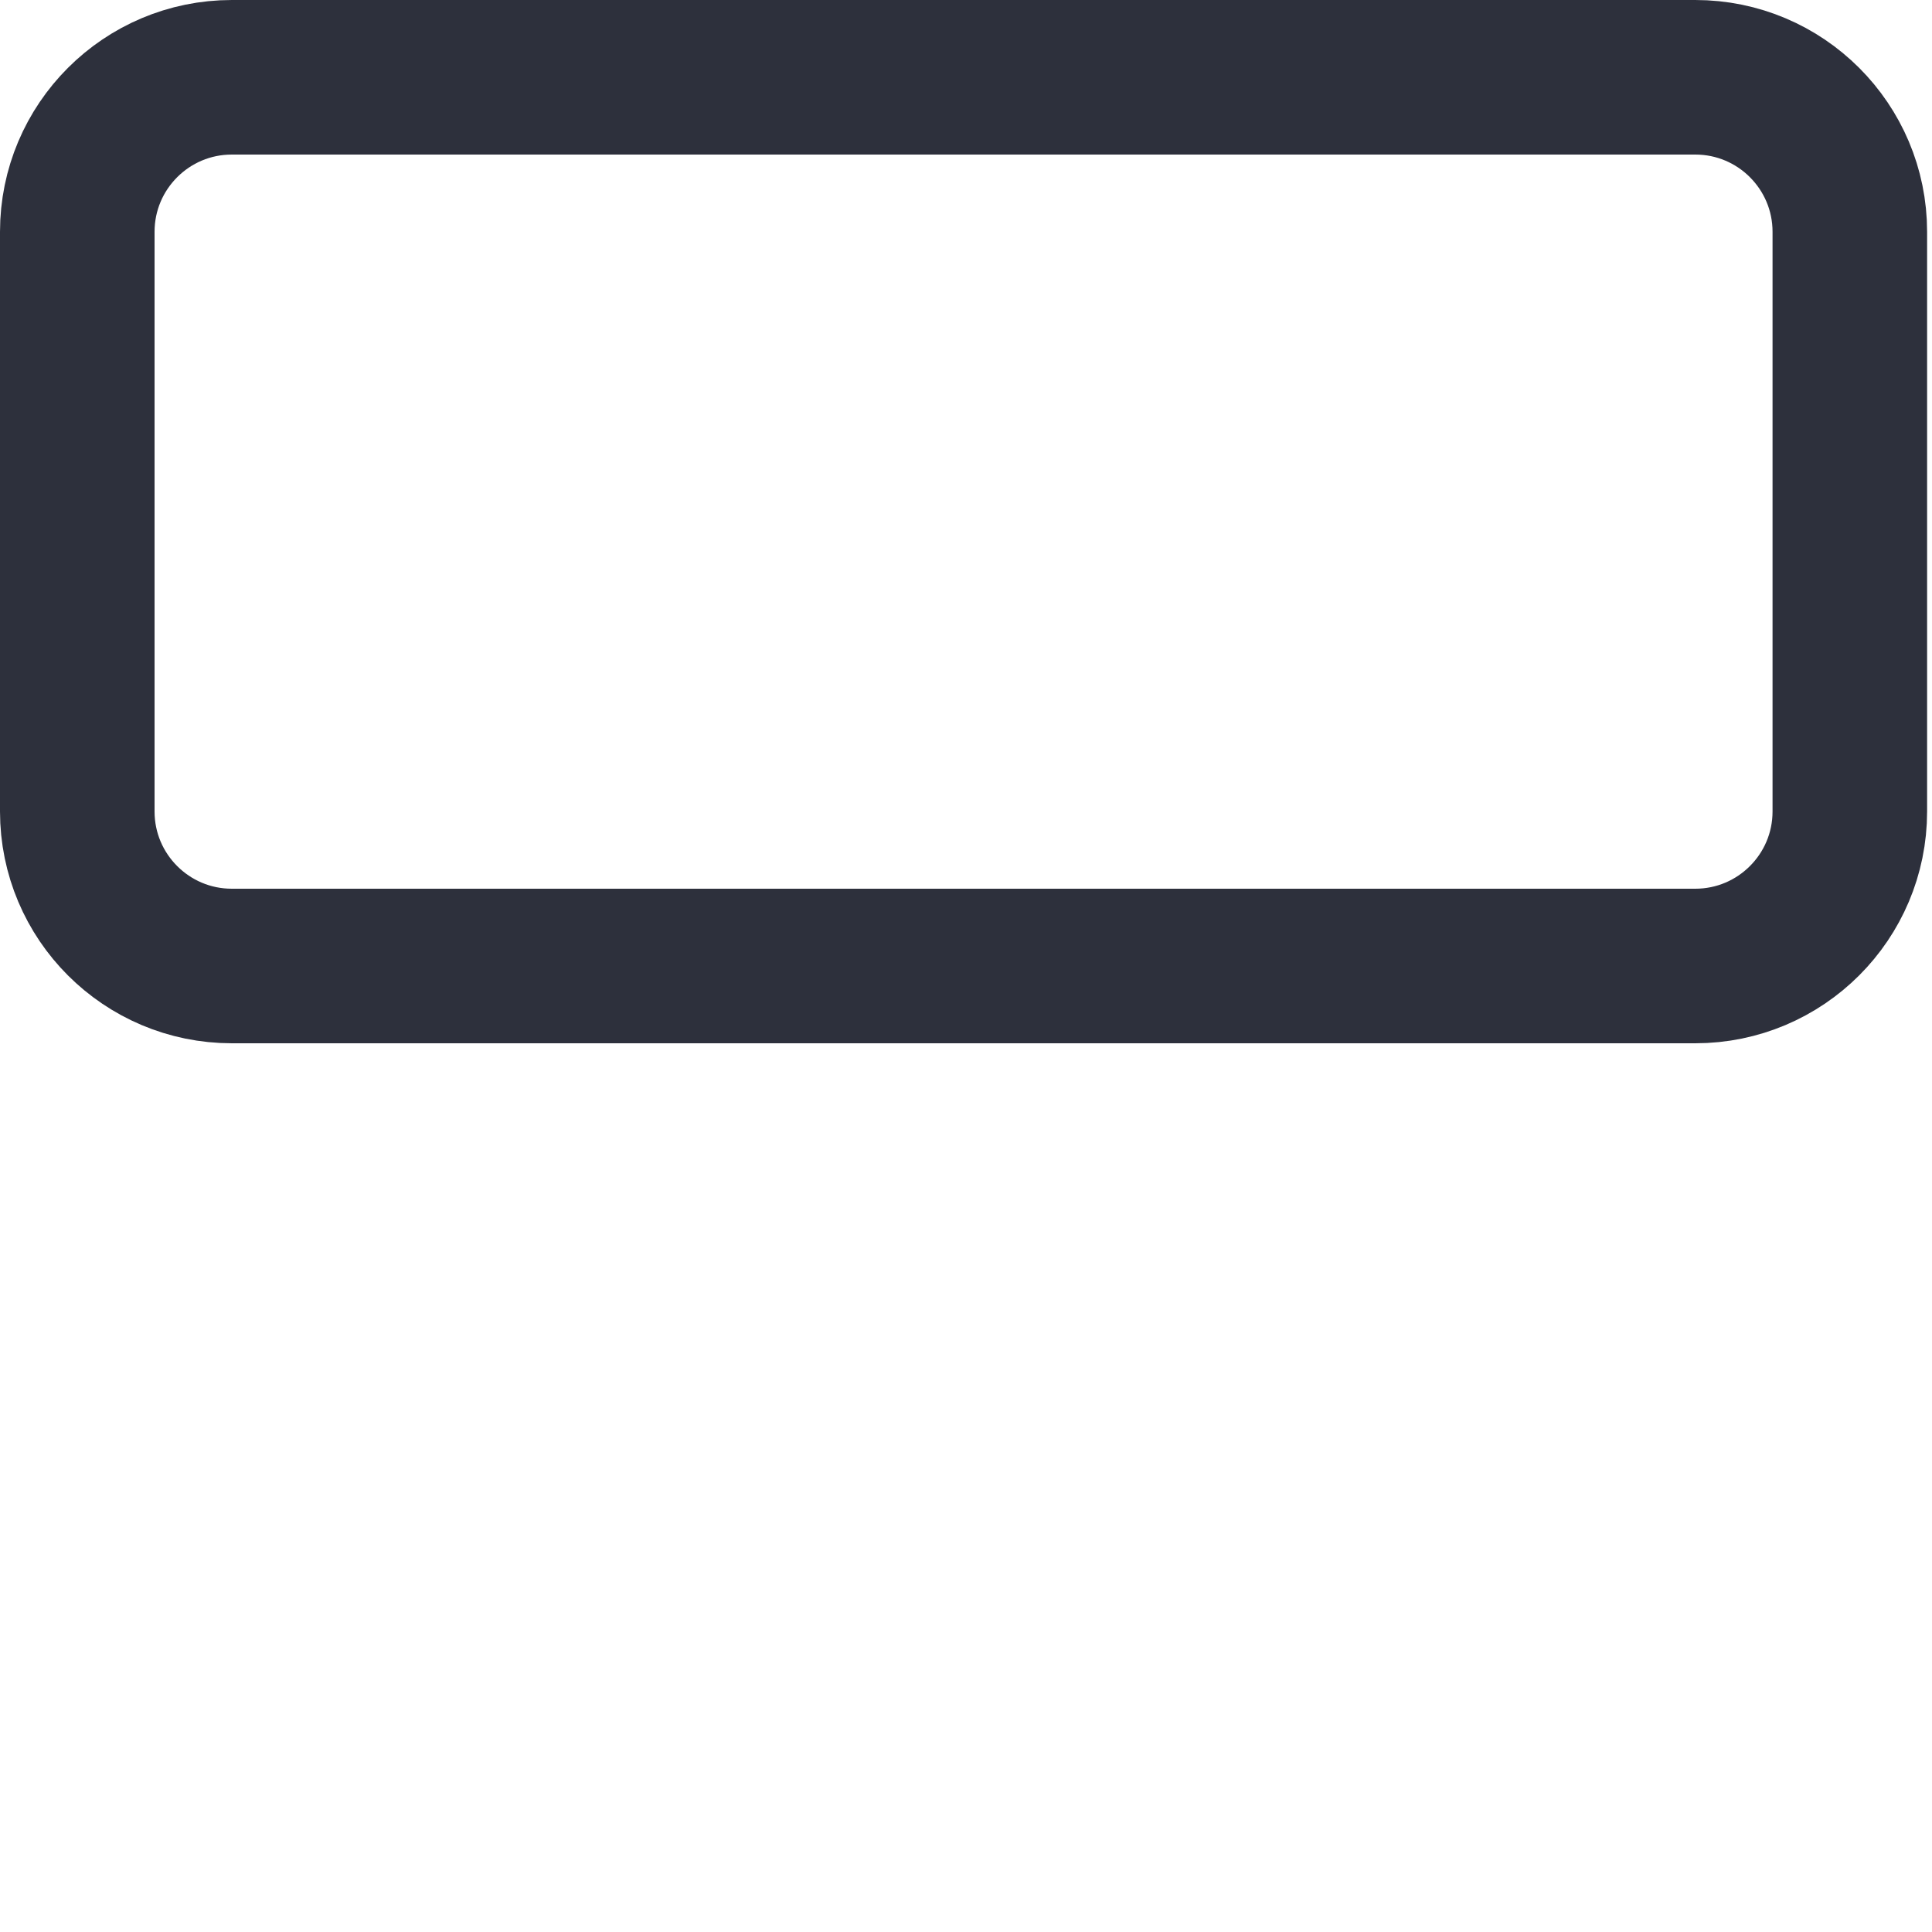
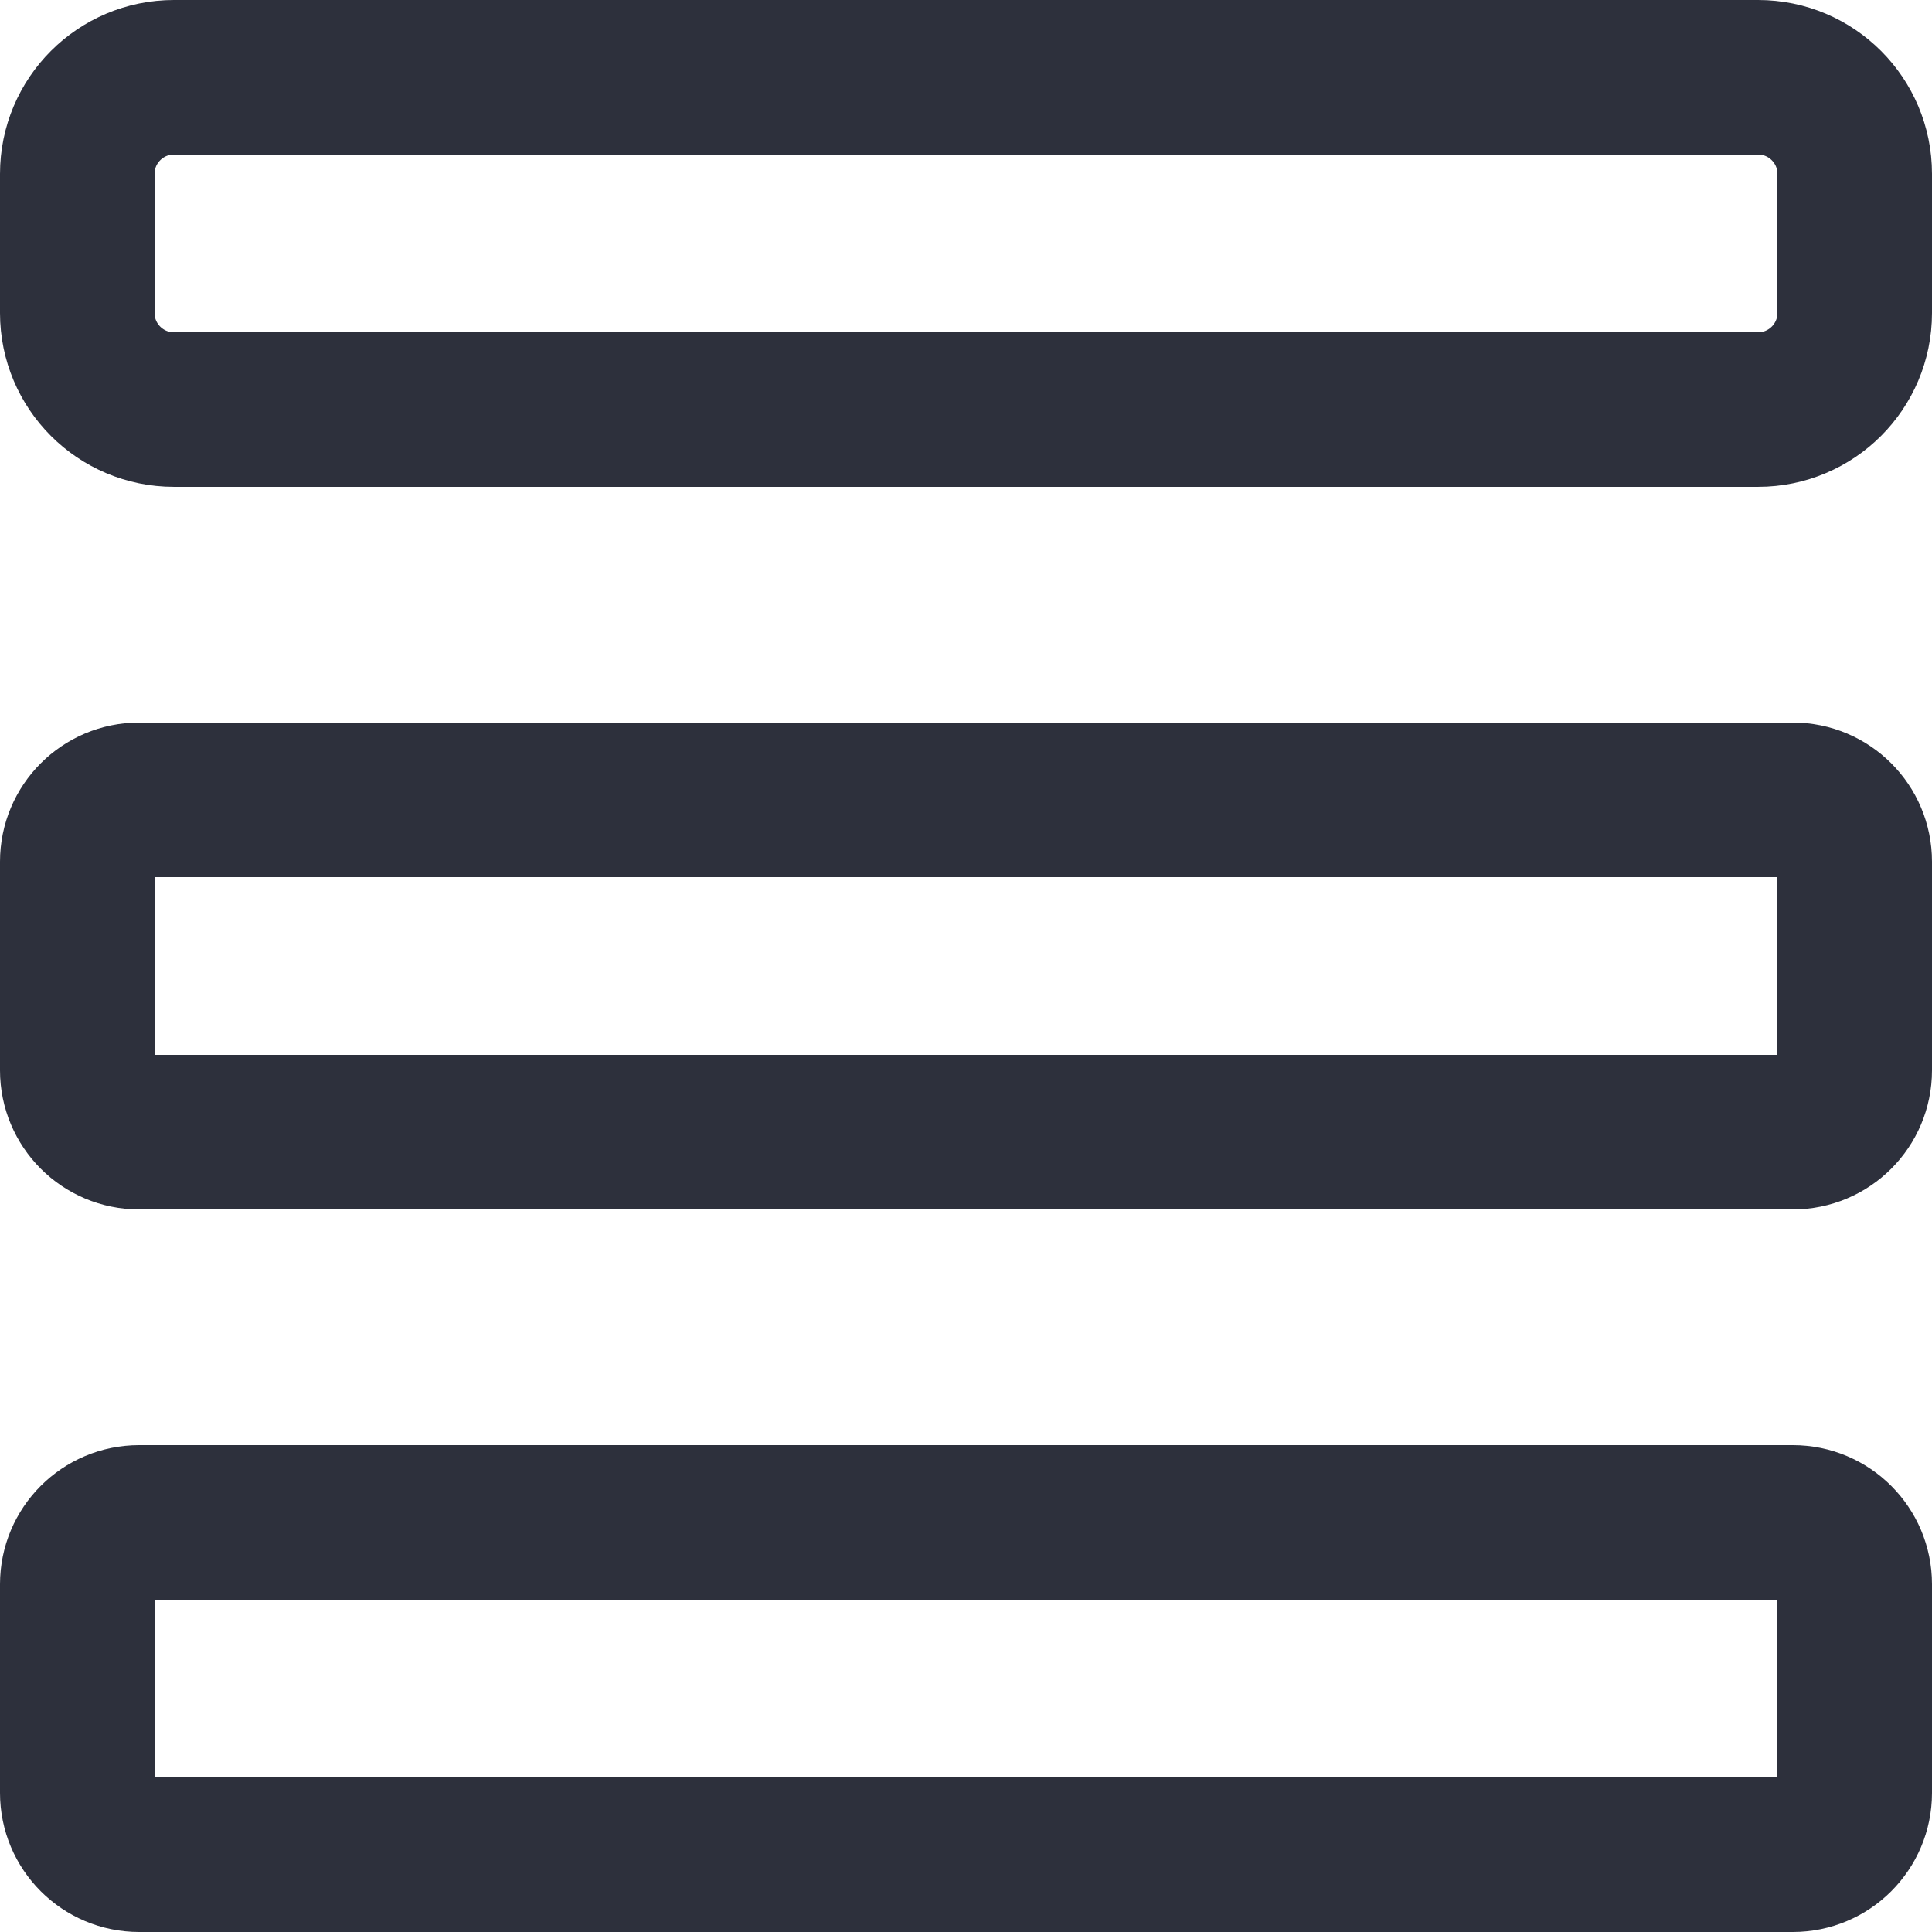
<svg xmlns="http://www.w3.org/2000/svg" xmlns:ns1="https://boxy-svg.com" viewBox="0 0 500 500">
-   <rect style="paint-order: fill; fill: rgba(0, 0, 0, 0); stroke: #tex; stroke-width: 40px;" x="20" y="360.237" width="460" height="120" rx="32" ry="32" ns1:origin="0.5 -2.333333" />
-   <rect style="fill: rgba(0, 0, 0, 0); stroke: rgb(45, 48, 60); stroke-width: 40px;" x="20" y="20" width="458.733" height="230" rx="40" ry="40" ns1:origin="0.5 0" />
+   <rect style="paint-order: fill; fill: rgba(0, 0, 0, 0); stroke: rgb(45, 48, 60); stroke-width: 40px;" x="20" y="207" width="460" height="86" rx="16" ry="16" ns1:origin="0.5 -2.333333" />
+   <rect style="fill: rgba(0, 0, 0, 0); stroke: rgb(45, 48, 60); stroke-width: 40px;" x="20" y="20" width="460" height="85.996" rx="25" ry="25" ns1:origin="0.5 0" />
+   <rect style="paint-order: fill; fill: rgba(0, 0, 0, 0); stroke: rgb(45, 48, 60); stroke-width: 40px;" x="20" y="394" width="460" height="86" rx="16" ry="16" ns1:origin="0.5 -2.333333" />
</svg>
